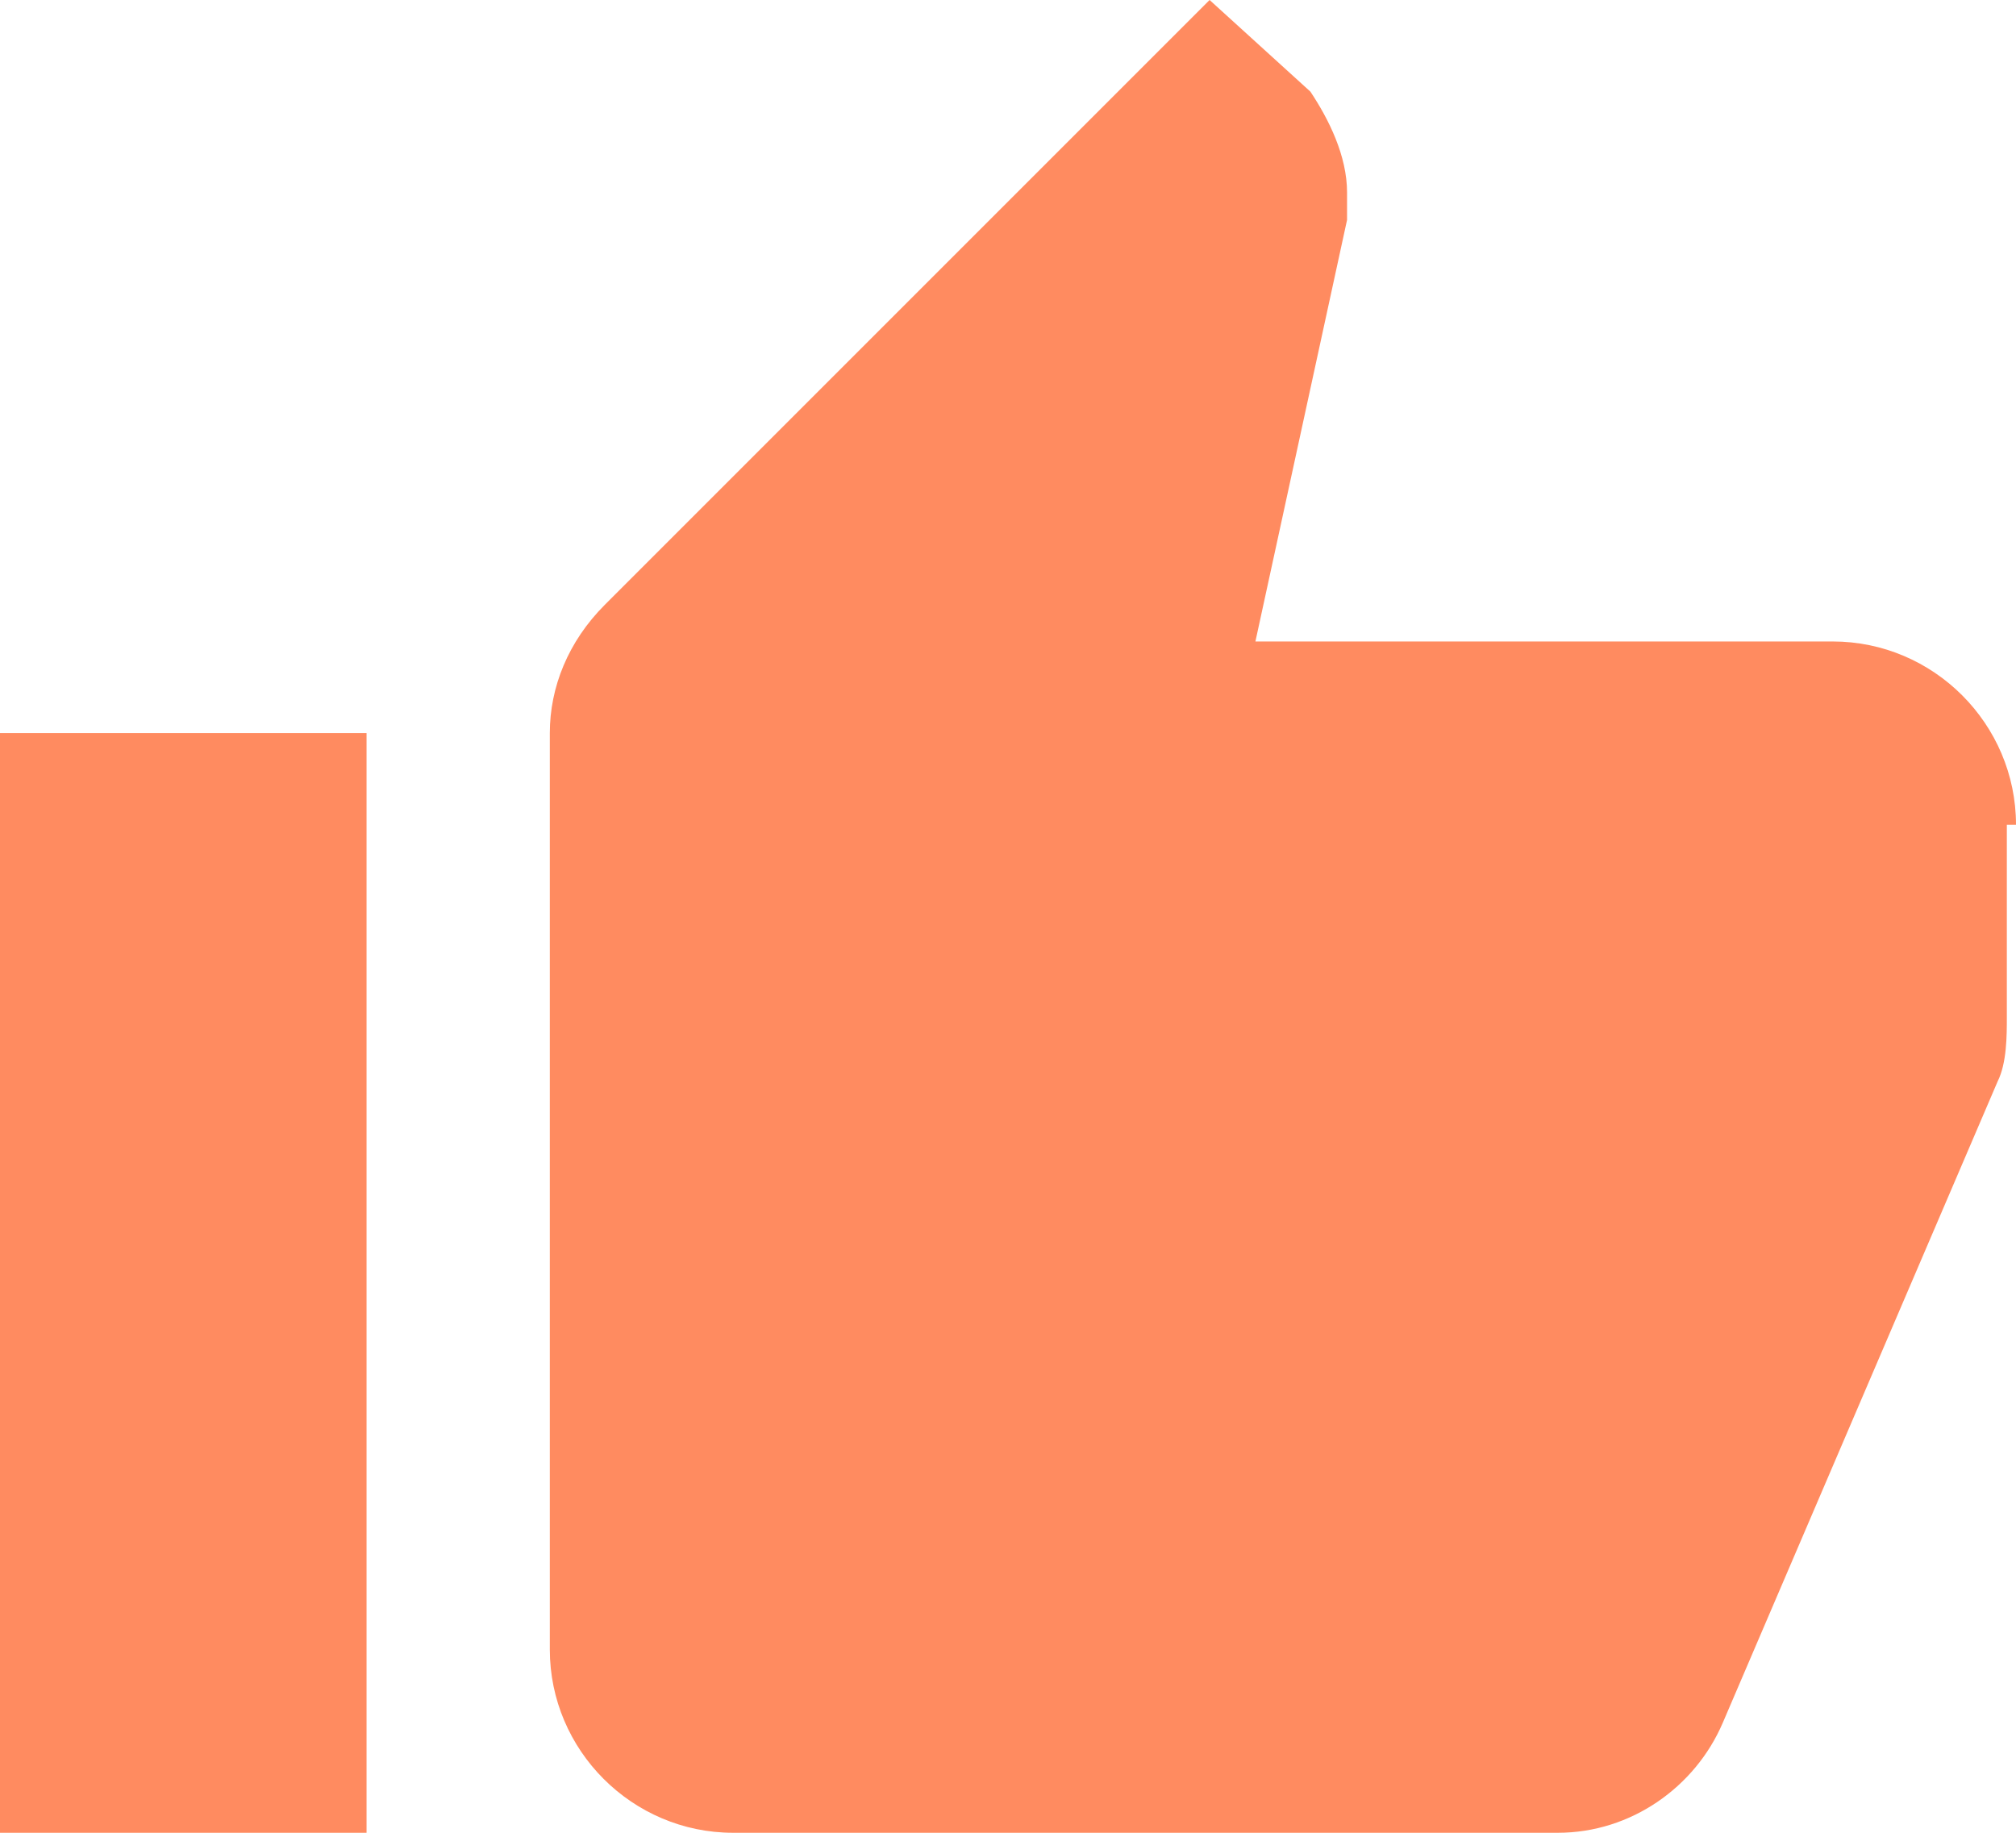
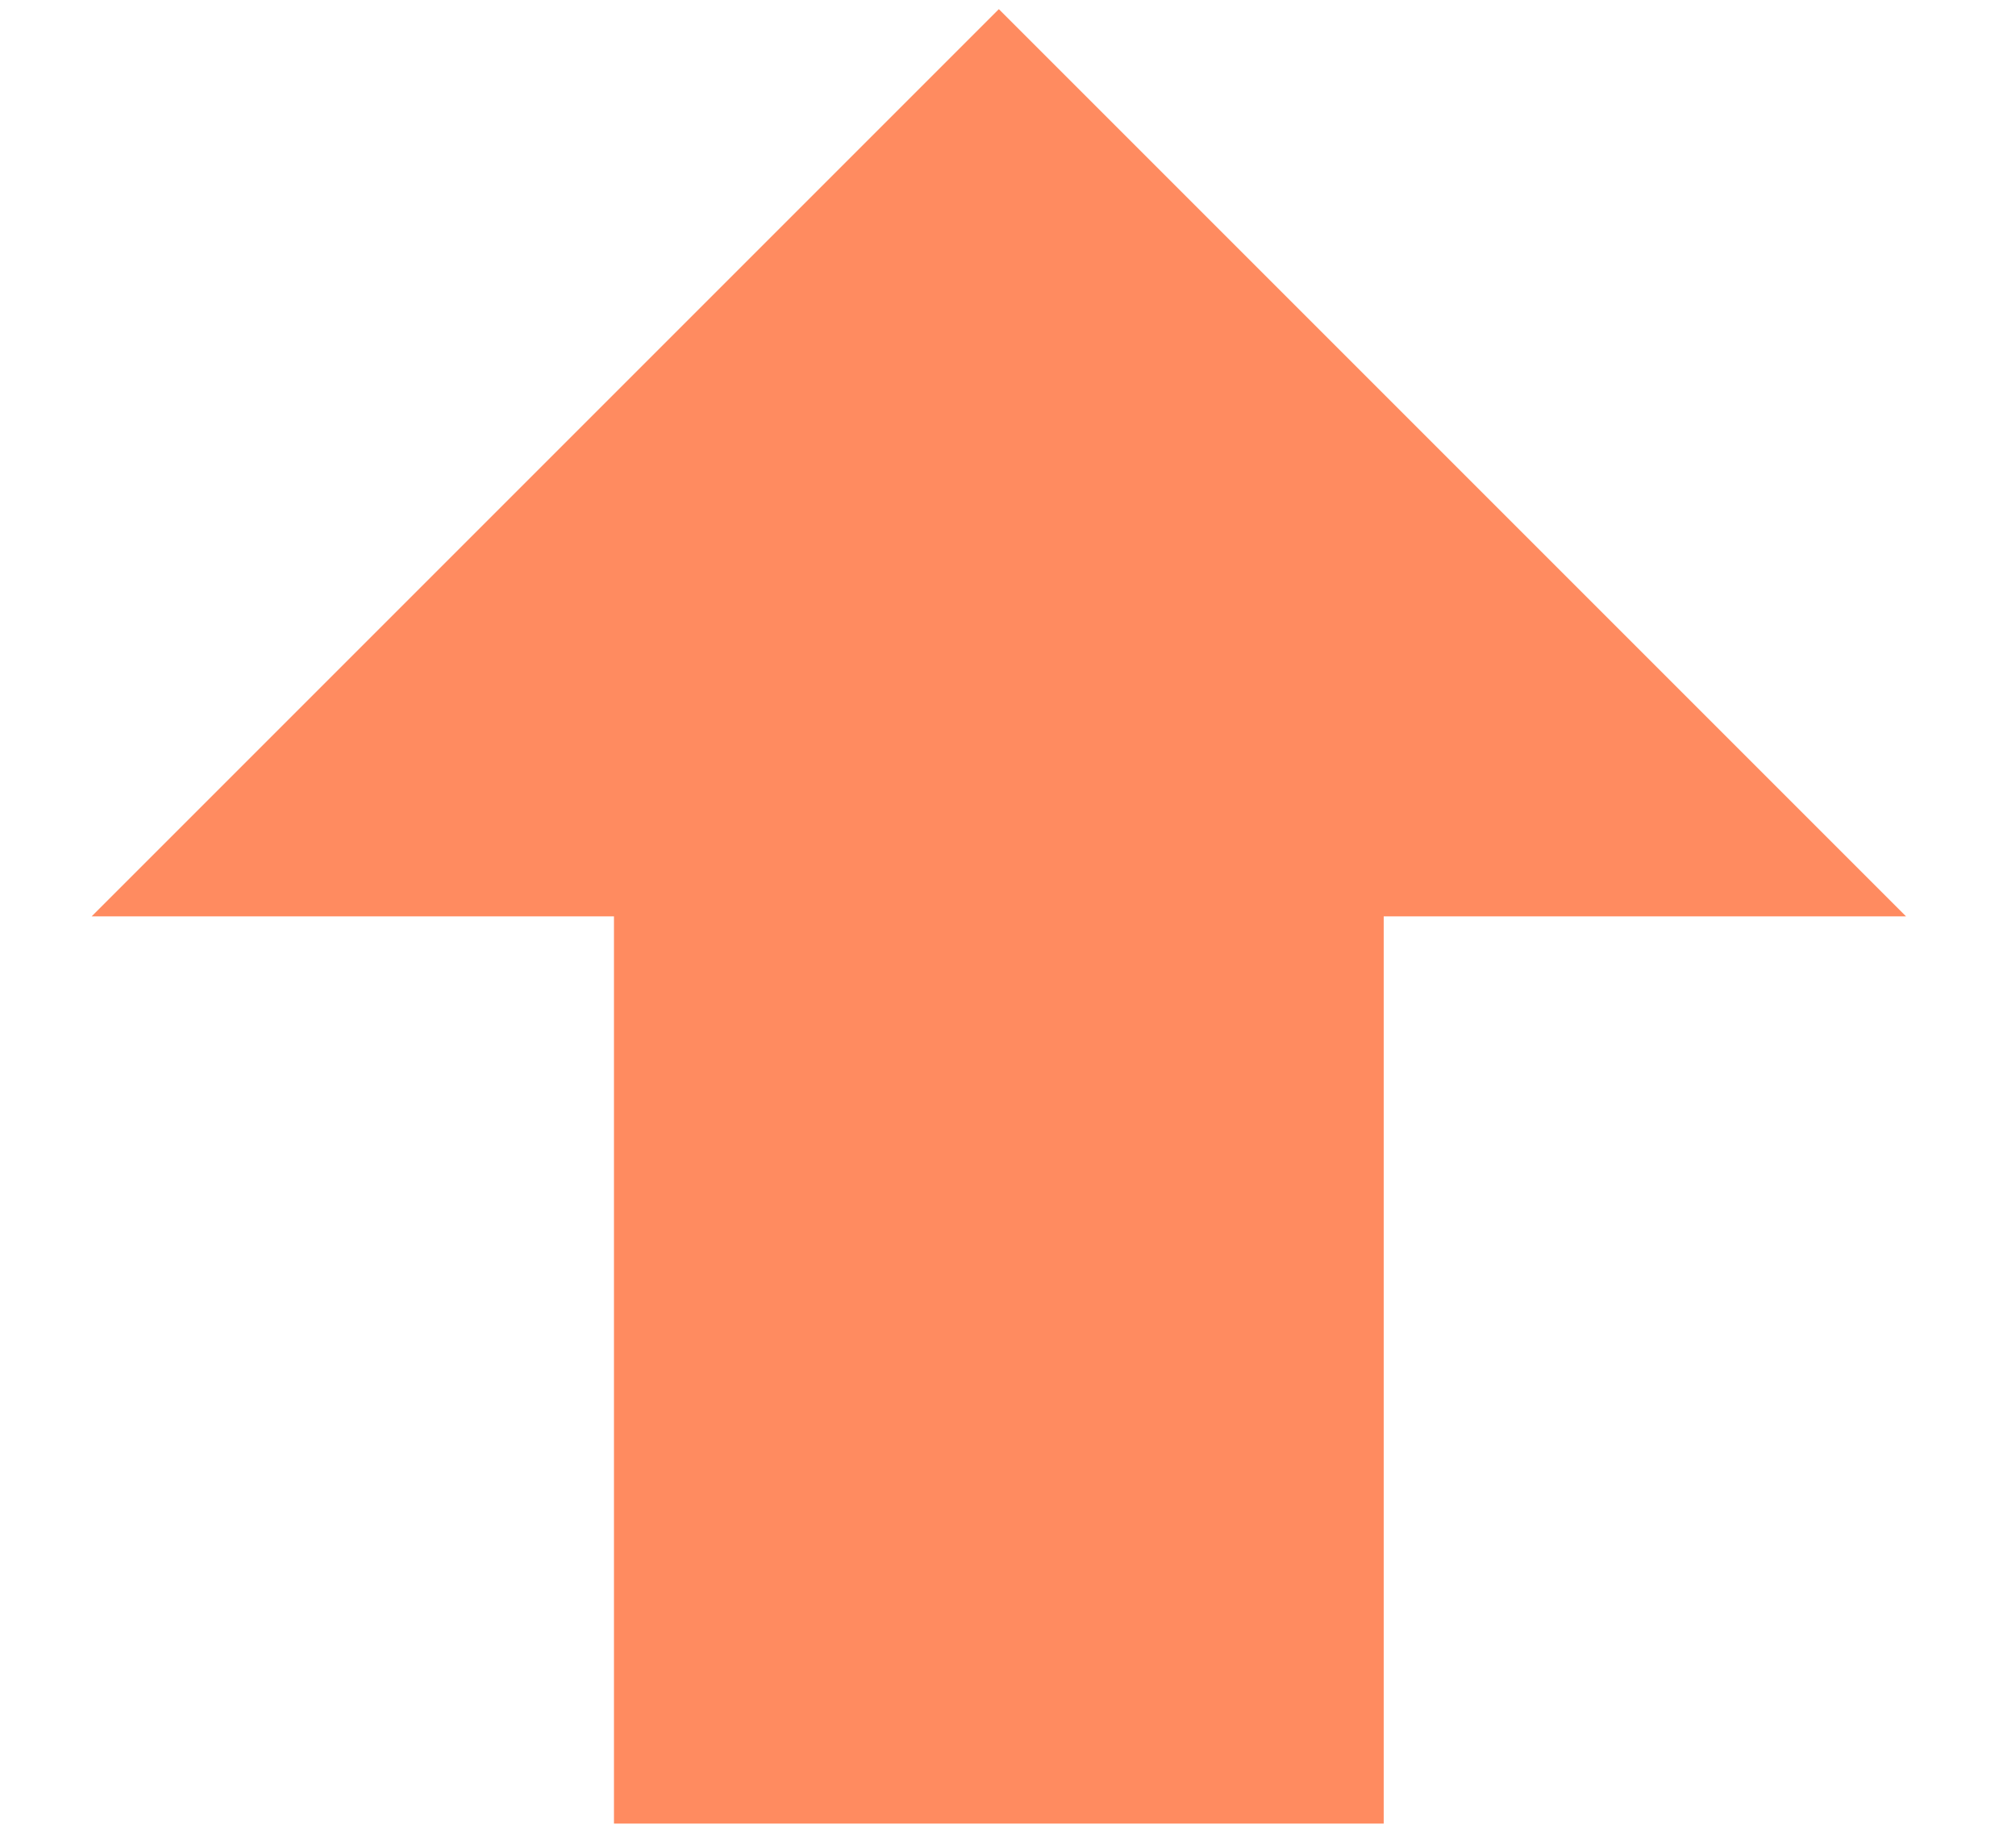
- <svg xmlns="http://www.w3.org/2000/svg" version="1.1" id="Layer_1" x="0px" y="0px" viewBox="-292 386 22 20" style="enable-background:new -292 386 22 20;" xml:space="preserve">
+ <svg xmlns="http://www.w3.org/2000/svg" version="1.1" id="Layer_1" x="0px" y="0px" viewBox="0 0 22 20" style="enable-background:new 0 0 22 20;" xml:space="preserve">
  <style type="text/css">
	.st0{fill:#FF8B60;}
</style>
-   <path class="st0" d="M-292,406h4v-12h-4V406z M-270,395c0-1.1-0.9-2-2-2h-6.3l1-4.6l0-0.3c0-0.4-0.2-0.8-0.4-1.1l-1.1-1l-6.6,6.6  c-0.4,0.4-0.6,0.9-0.6,1.4v10c0,1.1,0.9,2,2,2h9c0.8,0,1.5-0.5,1.8-1.2l3-7c0.1-0.2,0.1-0.5,0.1-0.7V395L-270,395L-270,395z" />
+   <g transform="translate(0 -1036.4)">
+     <path class="st0" d="M15.2,1056.3H6.7v-9.9H1l9.9-9.9l9.9,9.9h-5.7V1056.3z" />
+   </g>
</svg>
